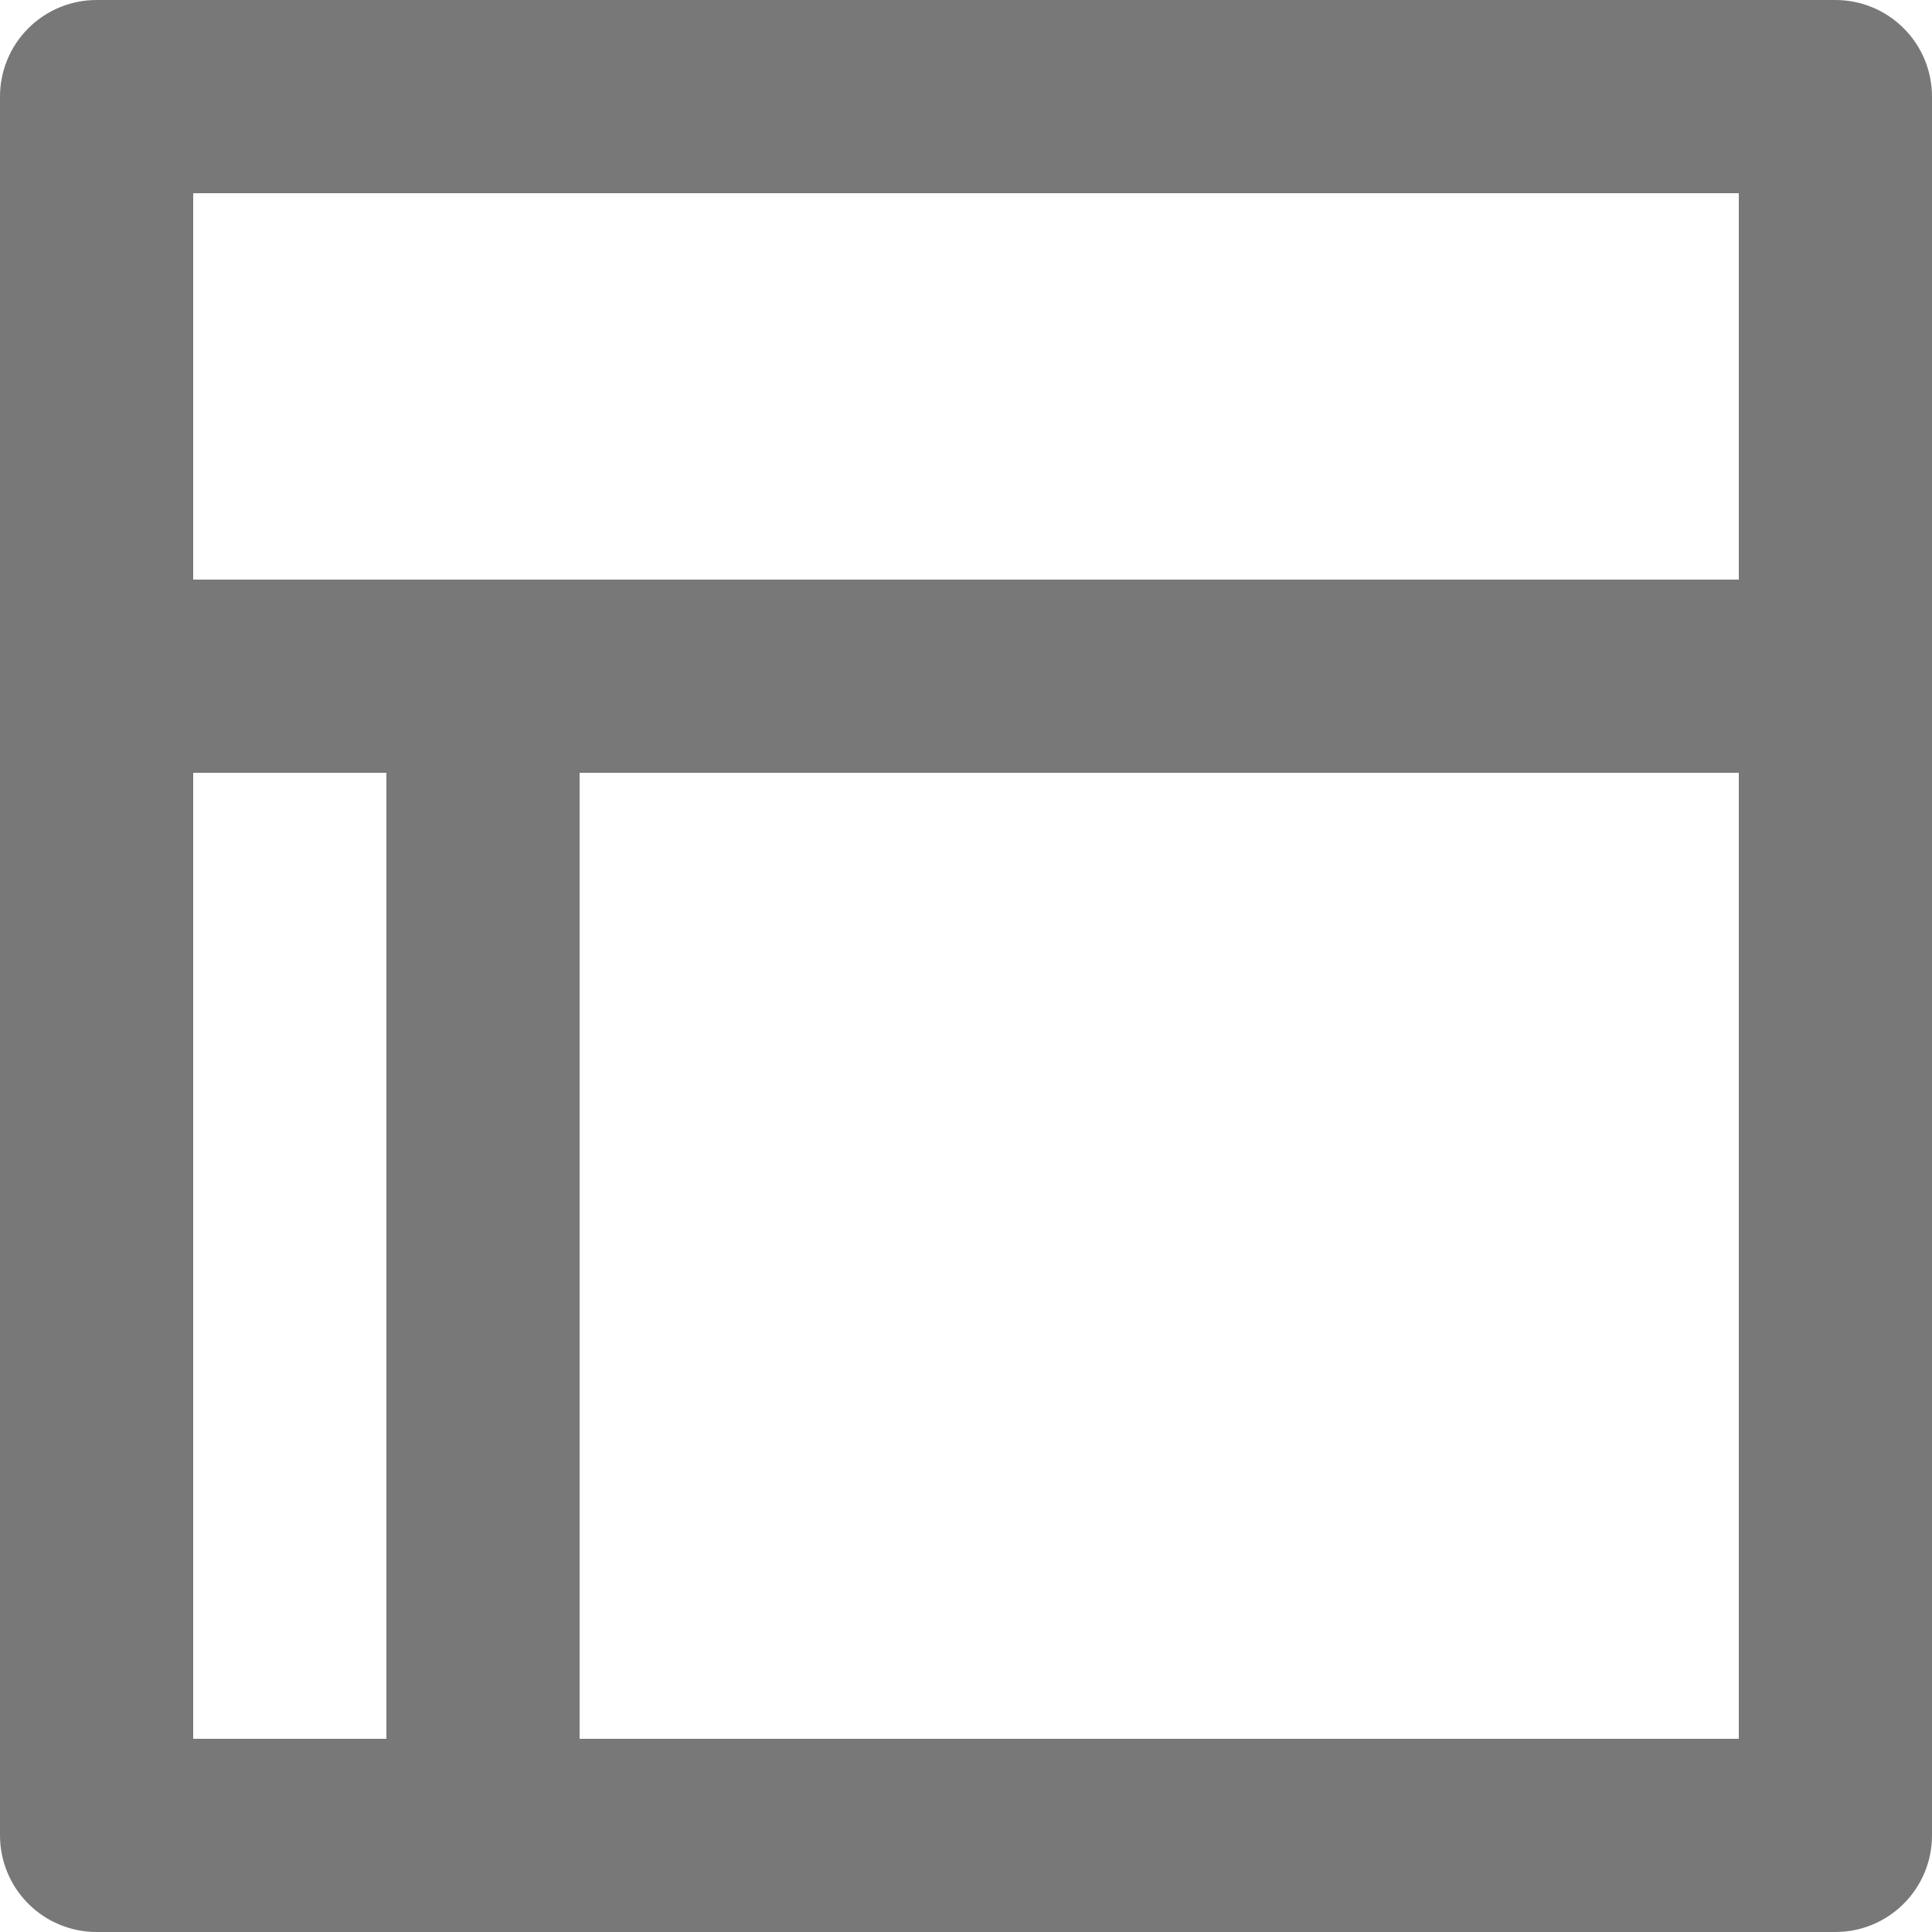
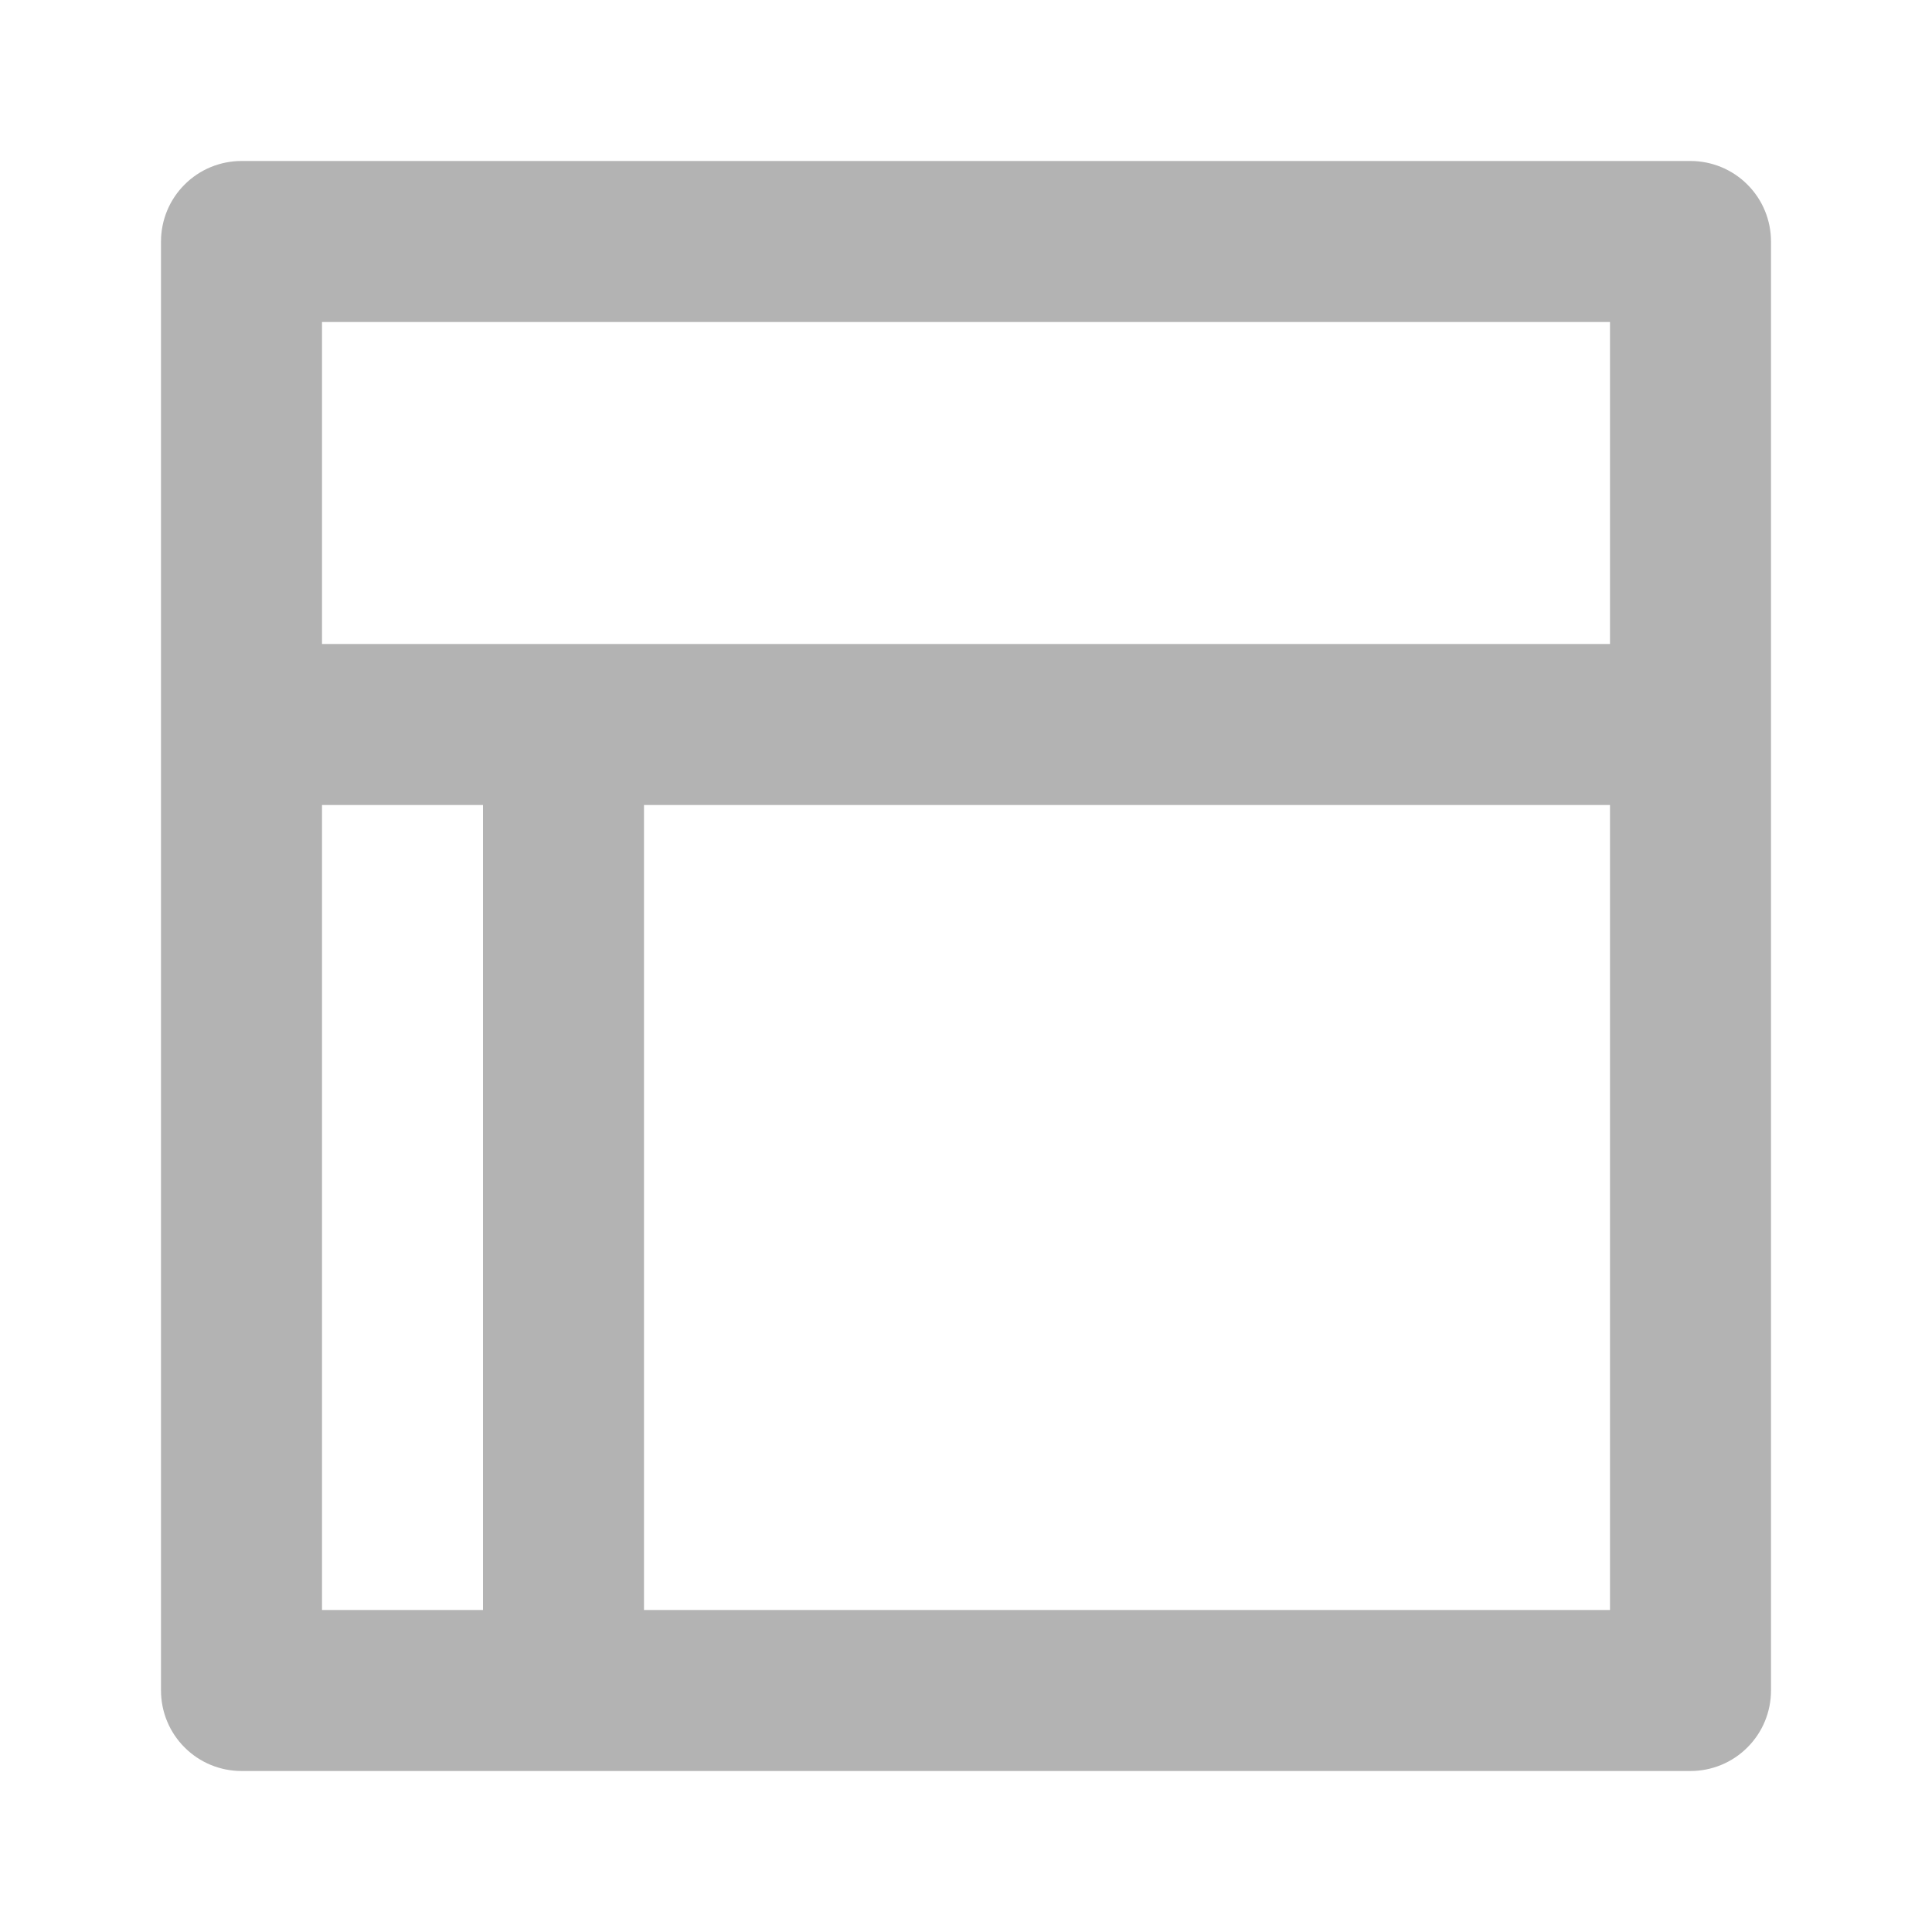
- <svg xmlns="http://www.w3.org/2000/svg" width="20" height="20" viewBox="0 0 20 20" fill="none">
-   <path d="M1 20H19C19.265 20 19.52 19.895 19.707 19.707C19.895 19.52 20 19.265 20 19V1C20 0.735 19.895 0.48 19.707 0.293C19.52 0.105 19.265 0 19 0H1C0.735 0 0.48 0.105 0.293 0.293C0.105 0.48 0 0.735 0 1V19C0 19.265 0.105 19.52 0.293 19.707C0.48 19.895 0.735 20 1 20ZM2 8H4V18H2V8ZM18 18H6V8H18V18ZM2 2H18V6H2V2Z" fill="#787878" />
+ <svg xmlns="http://www.w3.org/2000/svg" width="24" height="24" viewBox="0 0 24 24" fill="none">
+   <path d="M3 22H21C21.265 22 21.52 21.895 21.707 21.707C21.895 21.52 22 21.265 22 21V3C22 2.735 21.895 2.48 21.707 2.293C21.52 2.105 21.265 2 21 2H3C2.735 2 2.48 2.105 2.293 2.293C2.105 2.48 2 2.735 2 3V21C2 21.265 2.105 21.52 2.293 21.707C2.48 21.895 2.735 22 3 22ZM4 10H6V20H4V10ZM20 20H8V10H20V20ZM4 4H20V8H4V4Z" fill="#B3B3B3" />
</svg>
